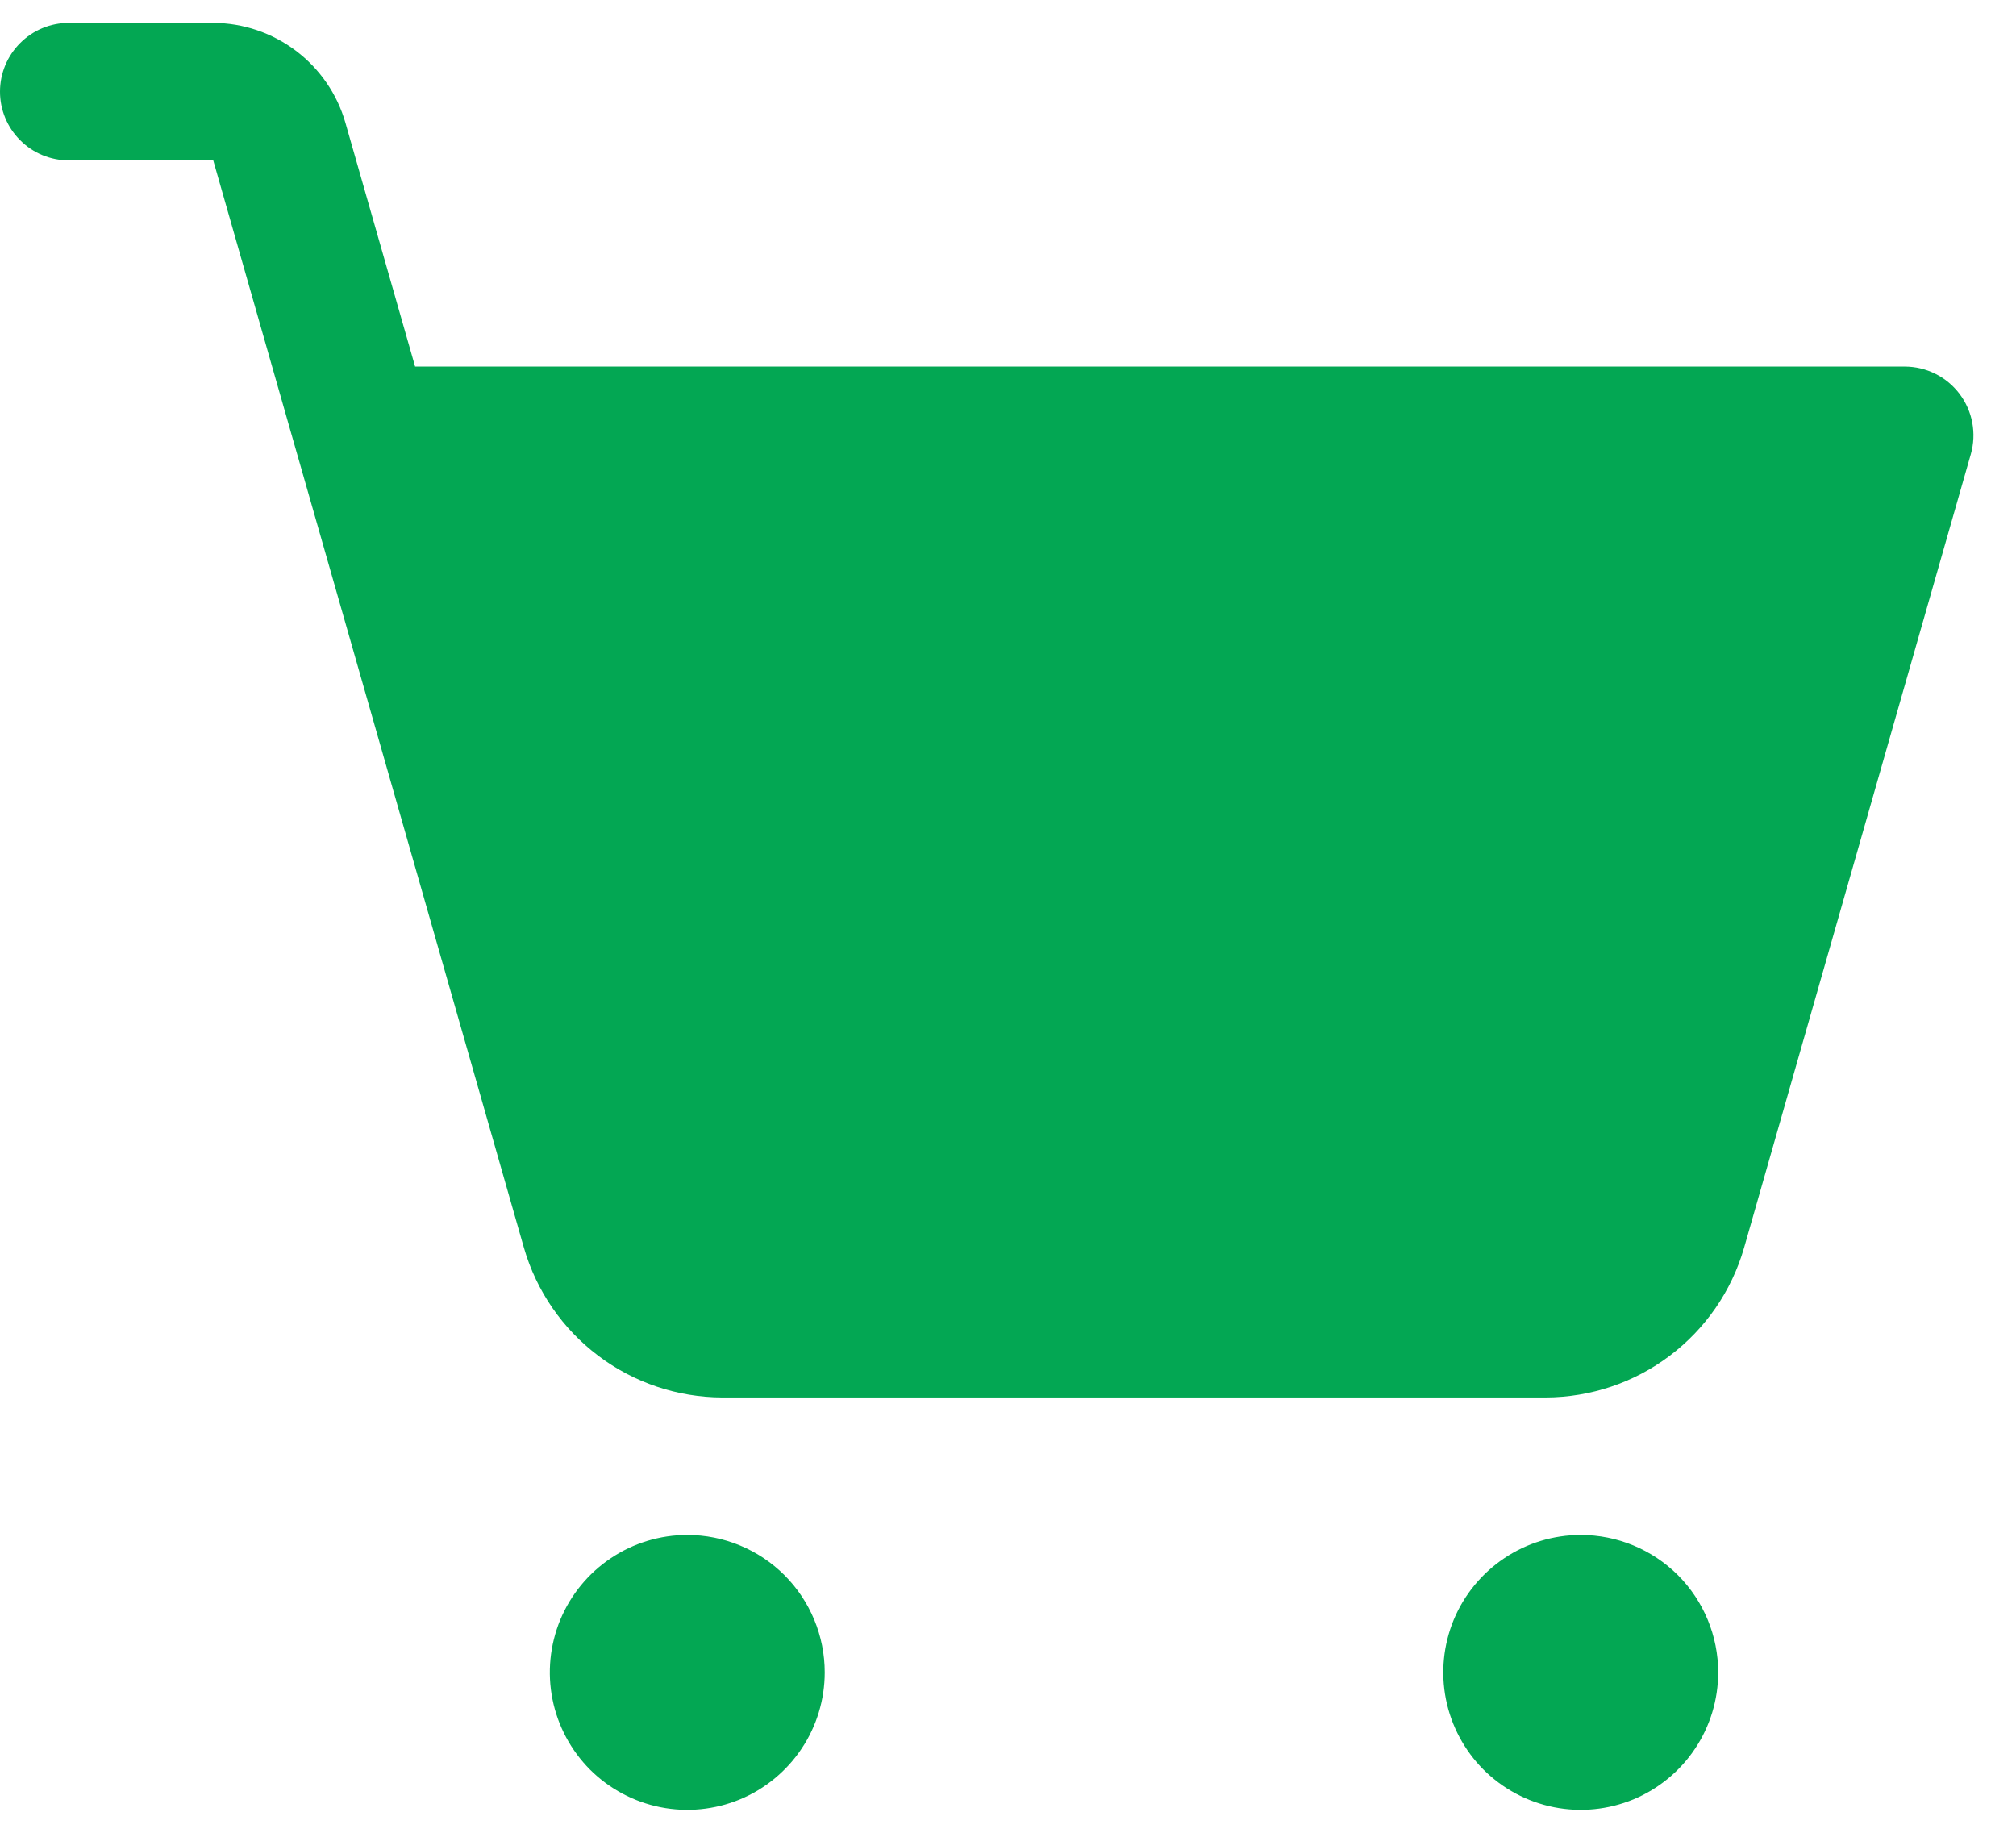
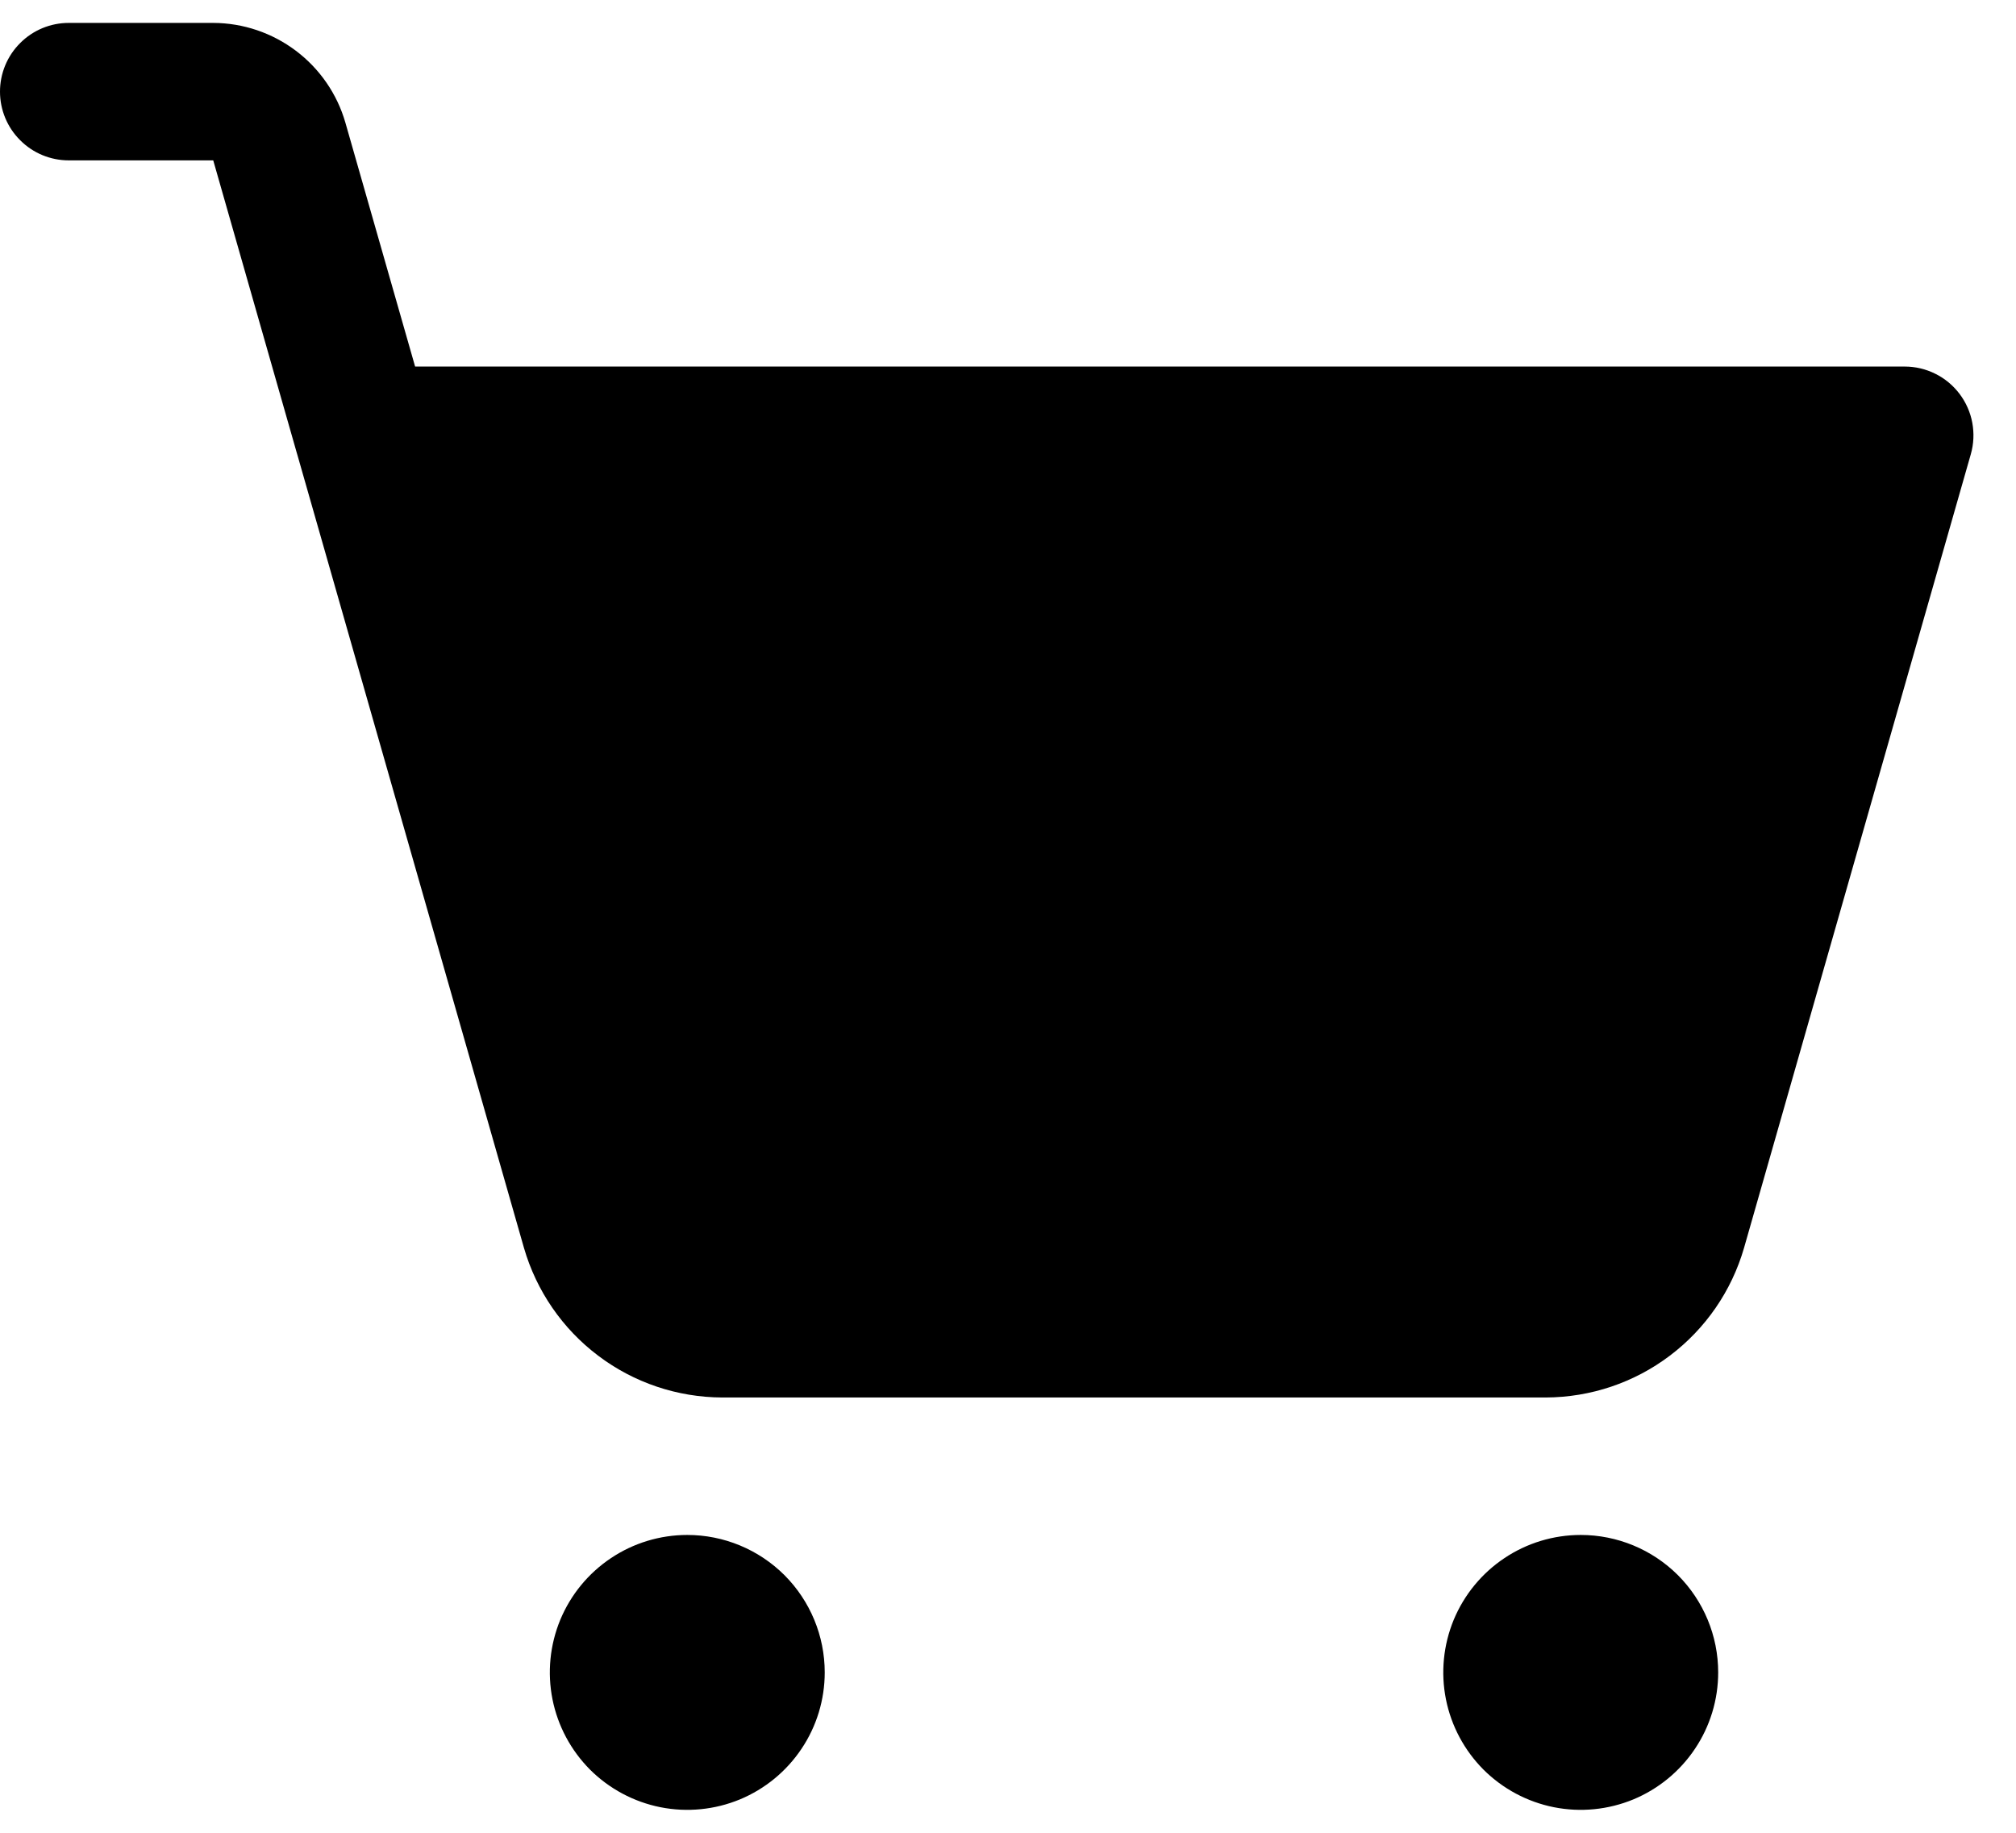
- <svg xmlns="http://www.w3.org/2000/svg" width="22" height="20" viewBox="0 0 22 20" fill="none" id="cart">
-   <path d="M9 18.25C9 18.547 8.912 18.837 8.747 19.083C8.582 19.33 8.348 19.522 8.074 19.636C7.8 19.749 7.498 19.779 7.207 19.721C6.916 19.663 6.649 19.52 6.439 19.311C6.23 19.101 6.087 18.834 6.029 18.543C5.971 18.252 6.001 17.95 6.114 17.676C6.228 17.402 6.42 17.168 6.667 17.003C6.913 16.838 7.203 16.75 7.5 16.75C7.898 16.75 8.279 16.908 8.561 17.189C8.842 17.471 9 17.852 9 18.25ZM17.25 16.75C16.953 16.75 16.663 16.838 16.417 17.003C16.17 17.168 15.978 17.402 15.864 17.676C15.751 17.95 15.721 18.252 15.779 18.543C15.837 18.834 15.98 19.101 16.189 19.311C16.399 19.52 16.666 19.663 16.957 19.721C17.248 19.779 17.55 19.749 17.824 19.636C18.098 19.522 18.332 19.33 18.497 19.083C18.662 18.837 18.75 18.547 18.75 18.25C18.75 17.852 18.592 17.471 18.311 17.189C18.029 16.908 17.648 16.75 17.25 16.75ZM21.384 4.298C21.314 4.206 21.224 4.13 21.12 4.079C21.016 4.027 20.902 4 20.786 4H4.53L3.769 1.338C3.679 1.025 3.489 0.75 3.229 0.554C2.969 0.358 2.653 0.251 2.327 0.25H0.75C0.551 0.25 0.36 0.329 0.22 0.47C0.079 0.61 0 0.801 0 1C0 1.199 0.079 1.39 0.22 1.53C0.36 1.671 0.551 1.75 0.75 1.75H2.327L3.239 4.943C3.242 4.952 3.244 4.961 3.247 4.97L5.718 13.618C5.854 14.087 6.138 14.5 6.528 14.794C6.918 15.089 7.393 15.248 7.881 15.25H16.869C17.357 15.248 17.832 15.089 18.222 14.794C18.612 14.5 18.896 14.088 19.032 13.618L21.507 4.956C21.539 4.844 21.544 4.727 21.523 4.613C21.502 4.499 21.454 4.391 21.384 4.298Z" fill="#03A753" />
+ <svg xmlns="http://www.w3.org/2000/svg" viewBox="0 0 22 20" id="cart">
+   <path d="M9 18.25C9 18.547 8.912 18.837 8.747 19.083C8.582 19.33 8.348 19.522 8.074 19.636C7.8 19.749 7.498 19.779 7.207 19.721C6.916 19.663 6.649 19.52 6.439 19.311C6.23 19.101 6.087 18.834 6.029 18.543C5.971 18.252 6.001 17.95 6.114 17.676C6.228 17.402 6.42 17.168 6.667 17.003C6.913 16.838 7.203 16.75 7.5 16.75C7.898 16.75 8.279 16.908 8.561 17.189C8.842 17.471 9 17.852 9 18.25ZM17.25 16.75C16.953 16.75 16.663 16.838 16.417 17.003C16.17 17.168 15.978 17.402 15.864 17.676C15.751 17.95 15.721 18.252 15.779 18.543C15.837 18.834 15.98 19.101 16.189 19.311C16.399 19.52 16.666 19.663 16.957 19.721C17.248 19.779 17.55 19.749 17.824 19.636C18.098 19.522 18.332 19.33 18.497 19.083C18.662 18.837 18.75 18.547 18.75 18.25C18.75 17.852 18.592 17.471 18.311 17.189C18.029 16.908 17.648 16.75 17.25 16.75ZM21.384 4.298C21.314 4.206 21.224 4.13 21.12 4.079C21.016 4.027 20.902 4 20.786 4H4.53L3.769 1.338C3.679 1.025 3.489 0.75 3.229 0.554C2.969 0.358 2.653 0.251 2.327 0.25H0.75C0.551 0.25 0.36 0.329 0.22 0.47C0.079 0.61 0 0.801 0 1C0 1.199 0.079 1.39 0.22 1.53C0.36 1.671 0.551 1.75 0.75 1.75H2.327L3.239 4.943C3.242 4.952 3.244 4.961 3.247 4.97L5.718 13.618C5.854 14.087 6.138 14.5 6.528 14.794C6.918 15.089 7.393 15.248 7.881 15.25H16.869C17.357 15.248 17.832 15.089 18.222 14.794C18.612 14.5 18.896 14.088 19.032 13.618L21.507 4.956C21.539 4.844 21.544 4.727 21.523 4.613C21.502 4.499 21.454 4.391 21.384 4.298Z" />
</svg>
